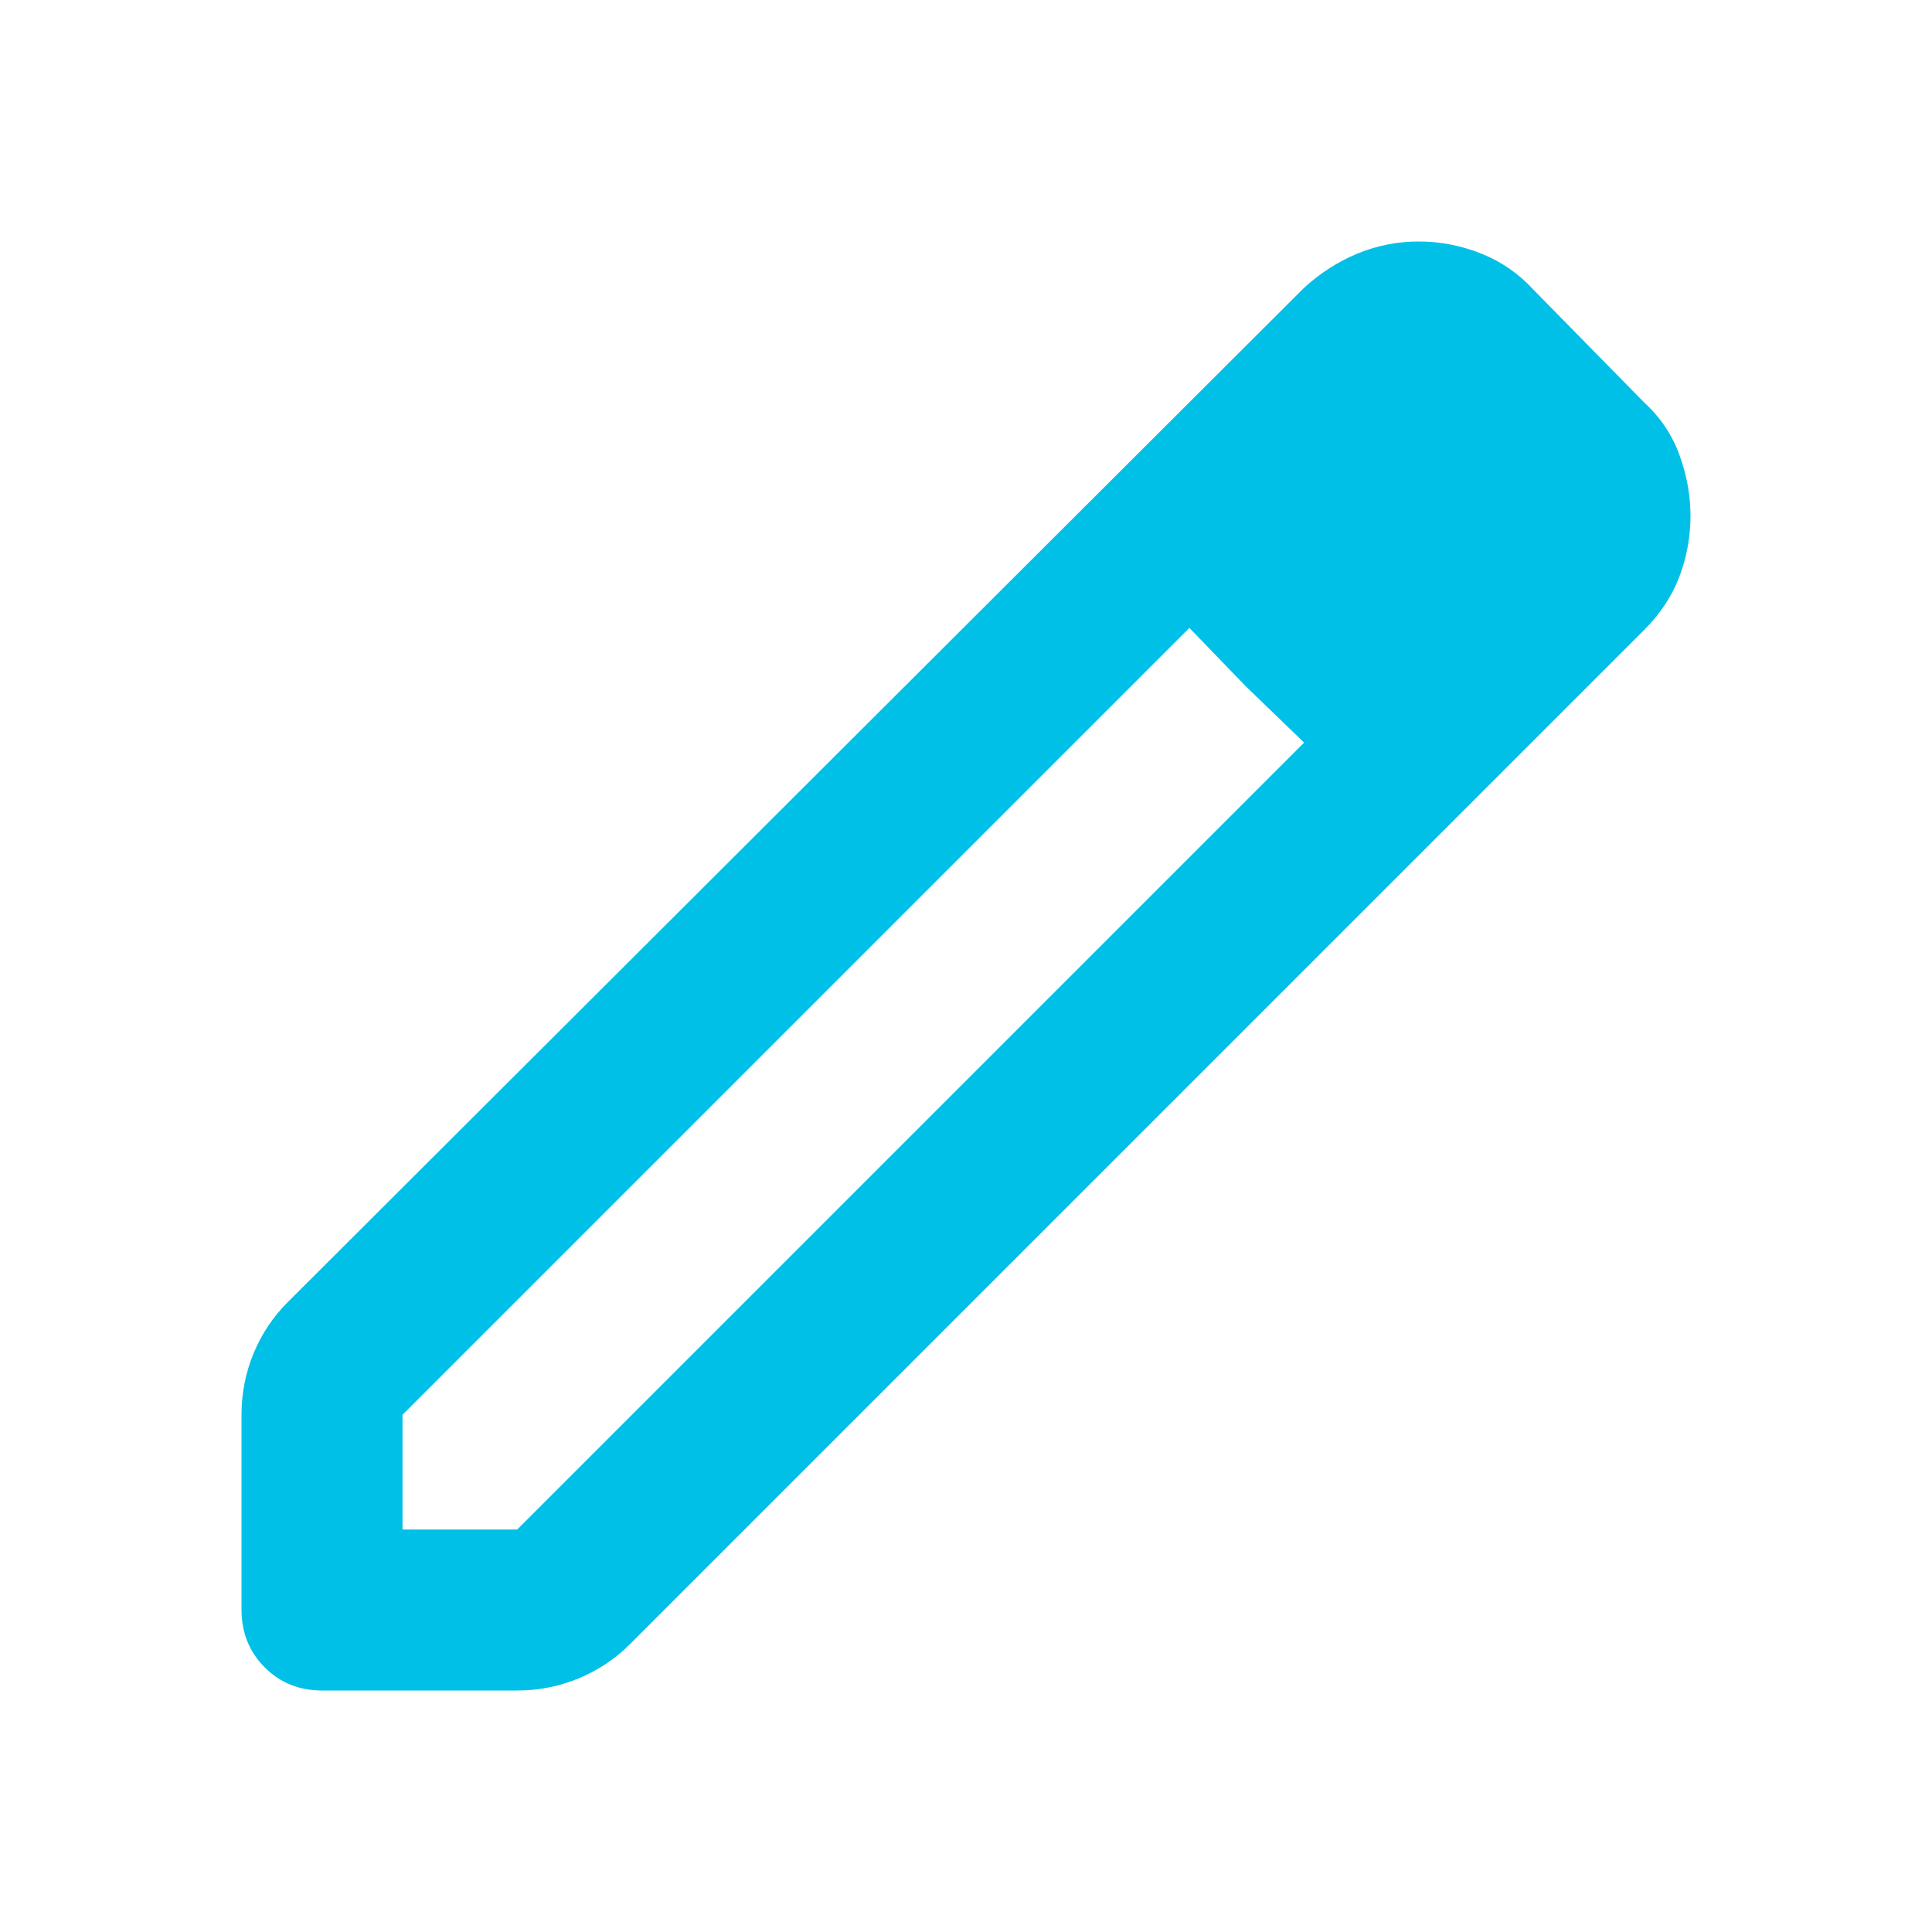
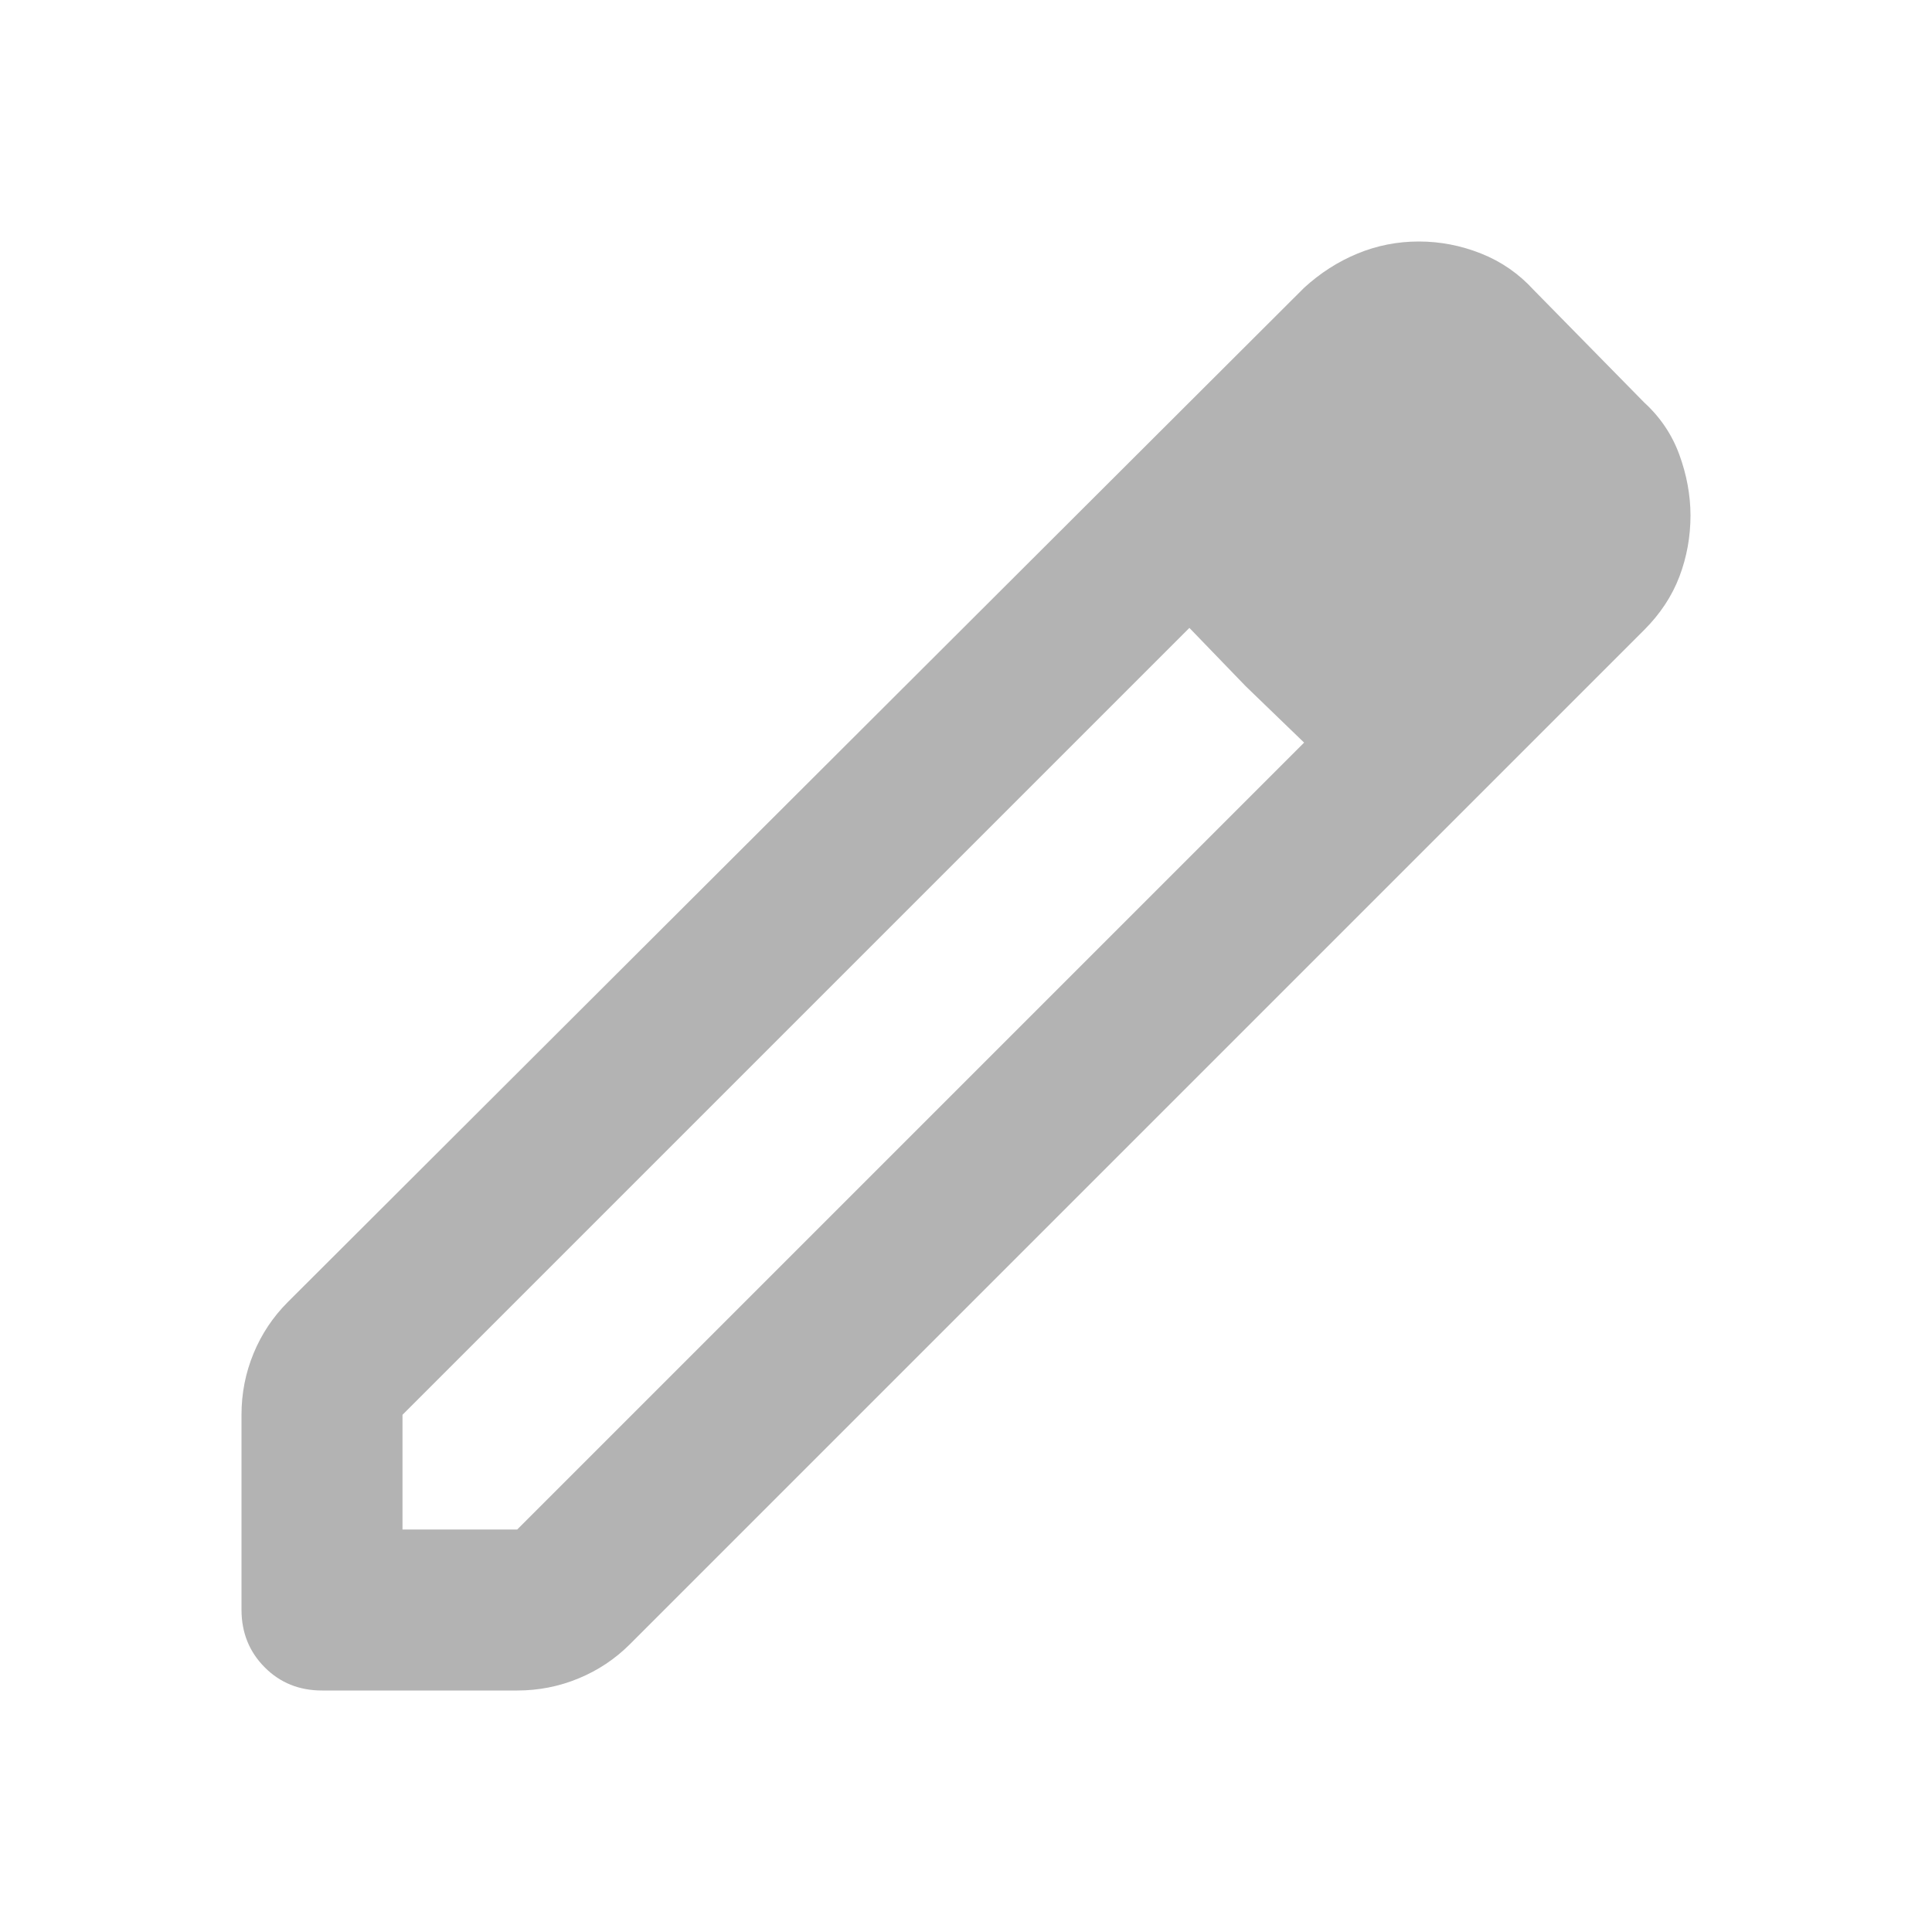
<svg xmlns="http://www.w3.org/2000/svg" width="24" height="24" viewBox="0 0 24 24" fill="none">
-   <path d="M5 19H6.425L16.2 9.225L14.775 7.8L5 17.575V19ZM4 21C3.717 21 3.479 20.904 3.288 20.712C3.097 20.52 3.001 20.283 3 20V17.575C3 17.308 3.05 17.054 3.15 16.812C3.25 16.57 3.392 16.358 3.575 16.175L16.2 3.575C16.4 3.392 16.621 3.25 16.863 3.15C17.105 3.05 17.359 3 17.625 3C17.891 3 18.149 3.05 18.4 3.15C18.651 3.25 18.867 3.4 19.05 3.6L20.425 5C20.625 5.183 20.771 5.4 20.862 5.65C20.953 5.9 20.999 6.15 21 6.4C21 6.667 20.954 6.921 20.862 7.163C20.77 7.405 20.624 7.626 20.425 7.825L7.825 20.425C7.642 20.608 7.429 20.75 7.187 20.85C6.945 20.95 6.691 21 6.425 21H4ZM15.475 8.525L14.775 7.8L16.2 9.225L15.475 8.525Z" fill="#00C0E8" />
+   <path d="M5 19H6.425L16.2 9.225L14.775 7.8L5 17.575V19ZM4 21C3.717 21 3.479 20.904 3.288 20.712C3.097 20.52 3.001 20.283 3 20V17.575C3 17.308 3.05 17.054 3.15 16.812C3.25 16.57 3.392 16.358 3.575 16.175L16.2 3.575C16.4 3.392 16.621 3.25 16.863 3.15C17.105 3.05 17.359 3 17.625 3C17.891 3 18.149 3.05 18.4 3.15C18.651 3.25 18.867 3.4 19.05 3.6L20.425 5C20.625 5.183 20.771 5.4 20.862 5.65C20.953 5.9 20.999 6.15 21 6.4C21 6.667 20.954 6.921 20.862 7.163C20.77 7.405 20.624 7.626 20.425 7.825L7.825 20.425C7.642 20.608 7.429 20.75 7.187 20.85C6.945 20.95 6.691 21 6.425 21H4ZM15.475 8.525L14.775 7.8L16.2 9.225L15.475 8.525Z" fill="#B3B3B3" />
</svg>
